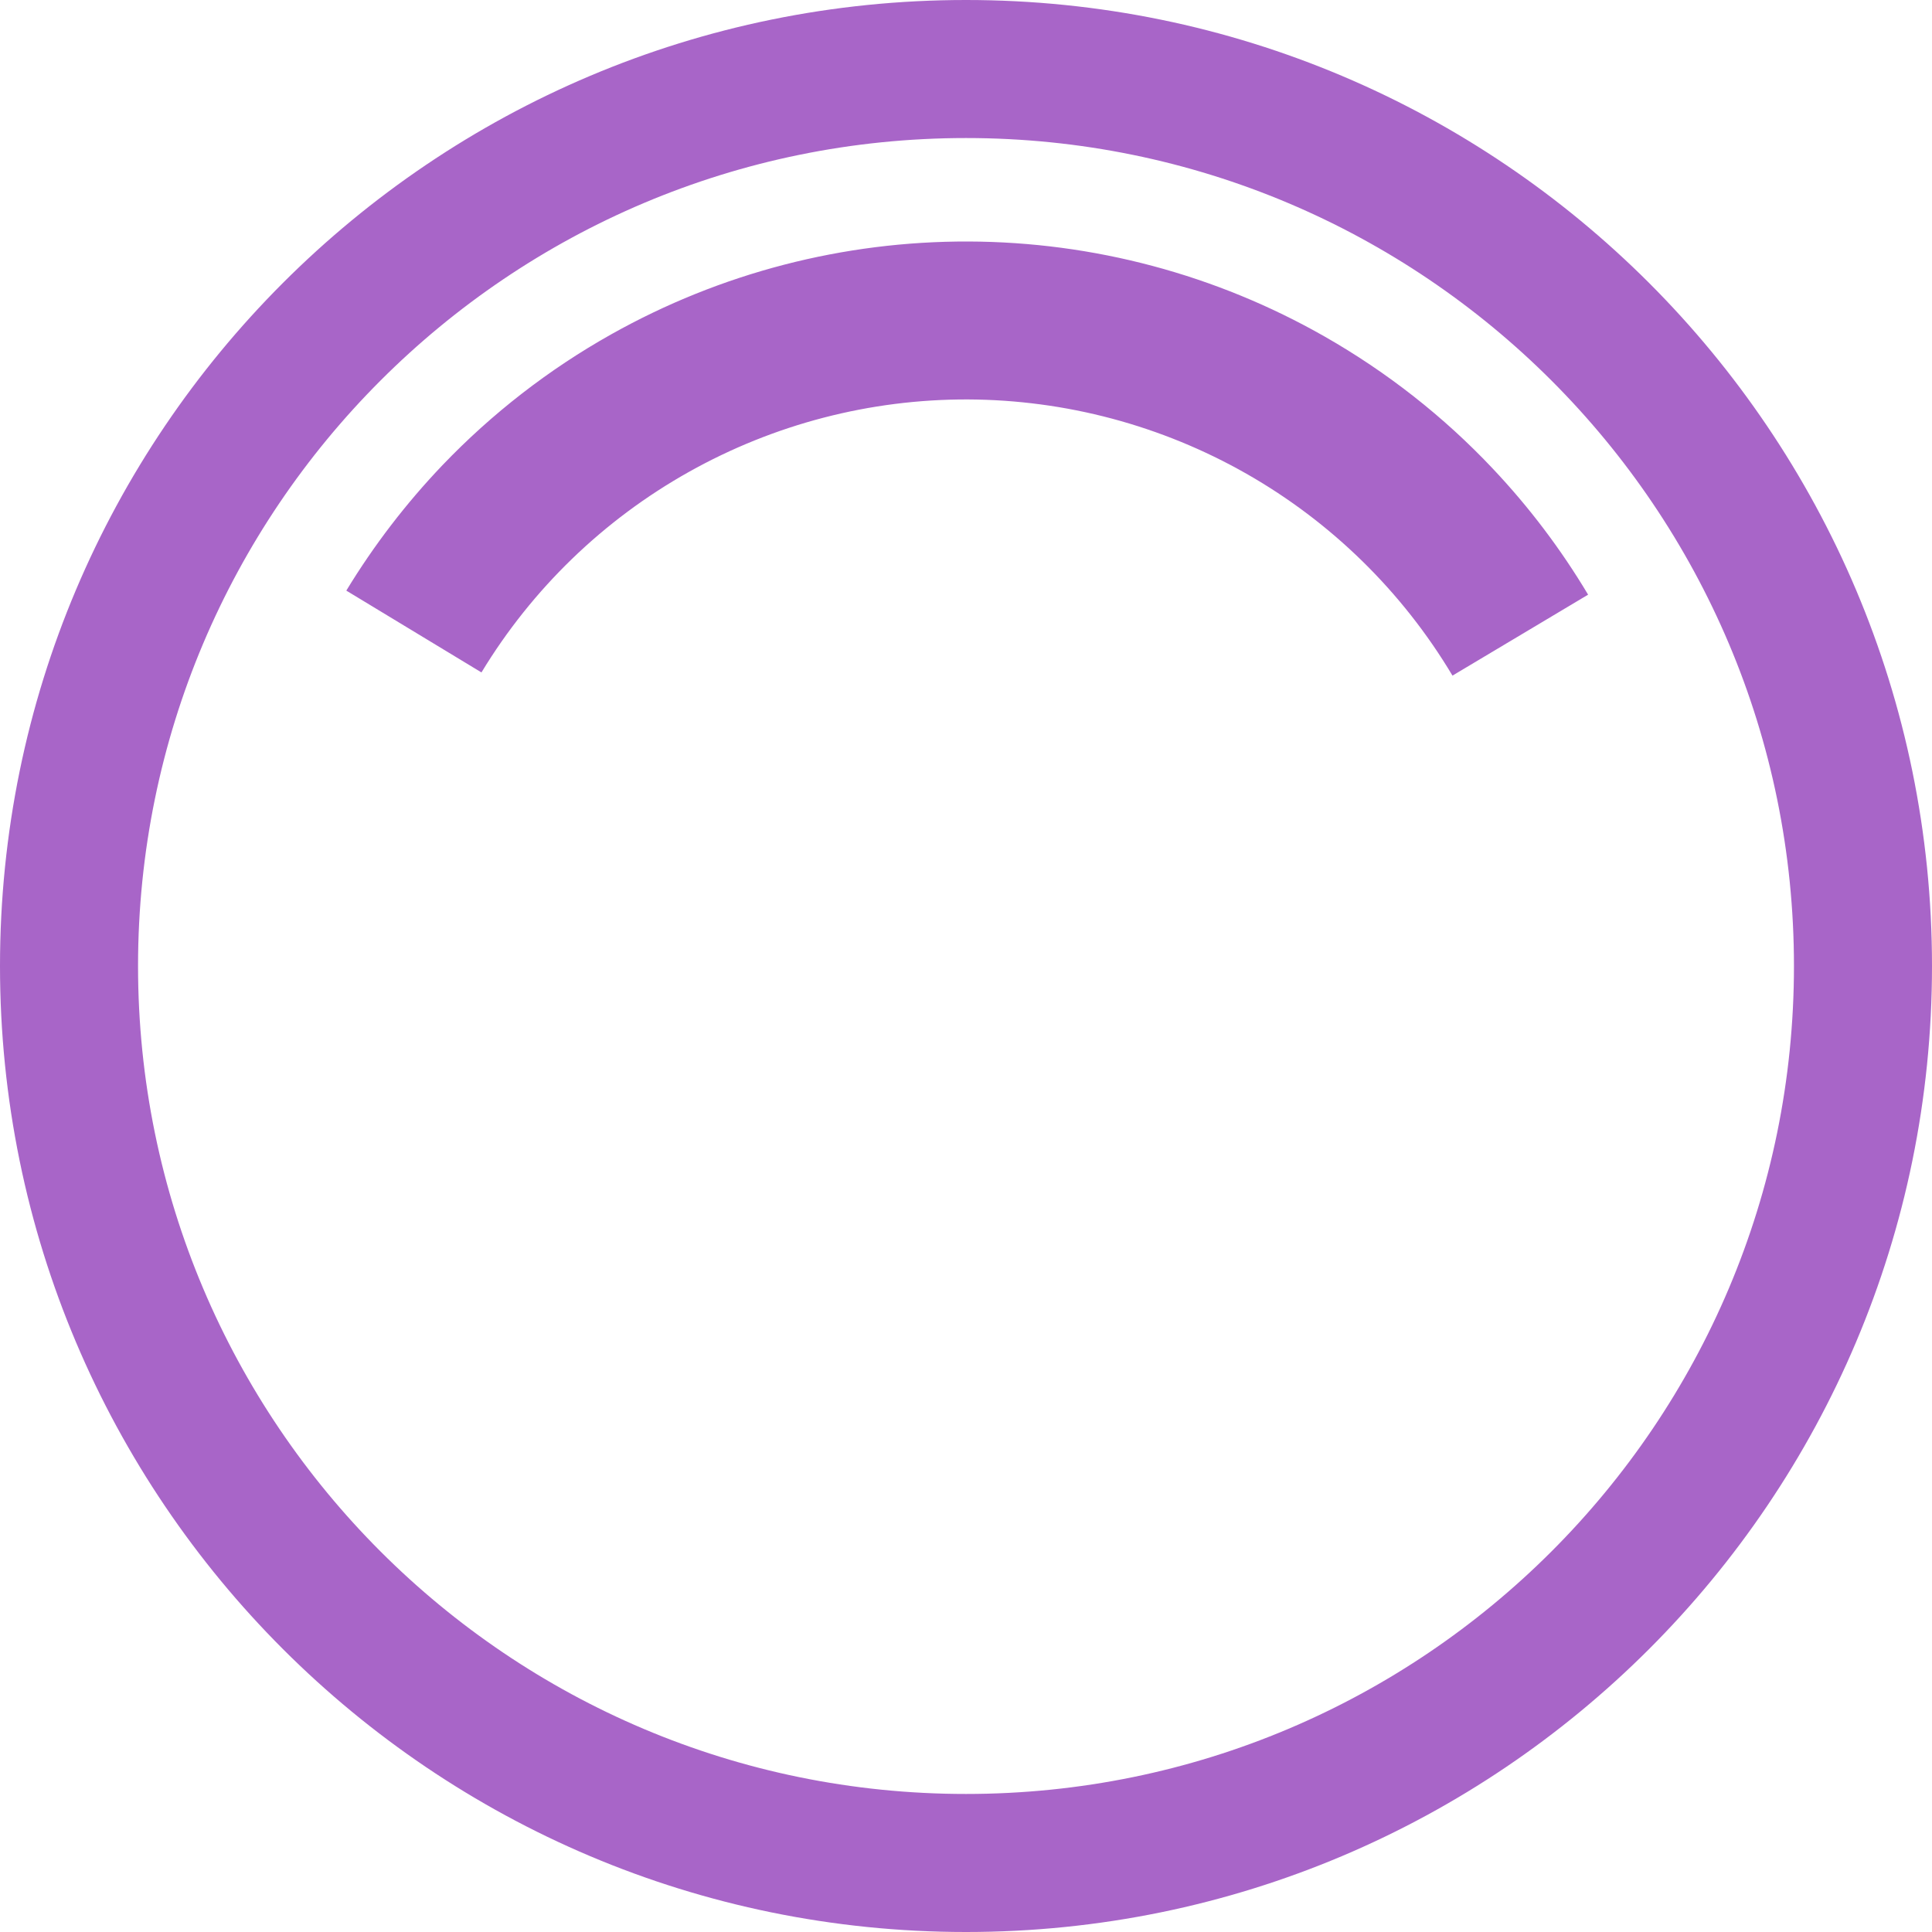
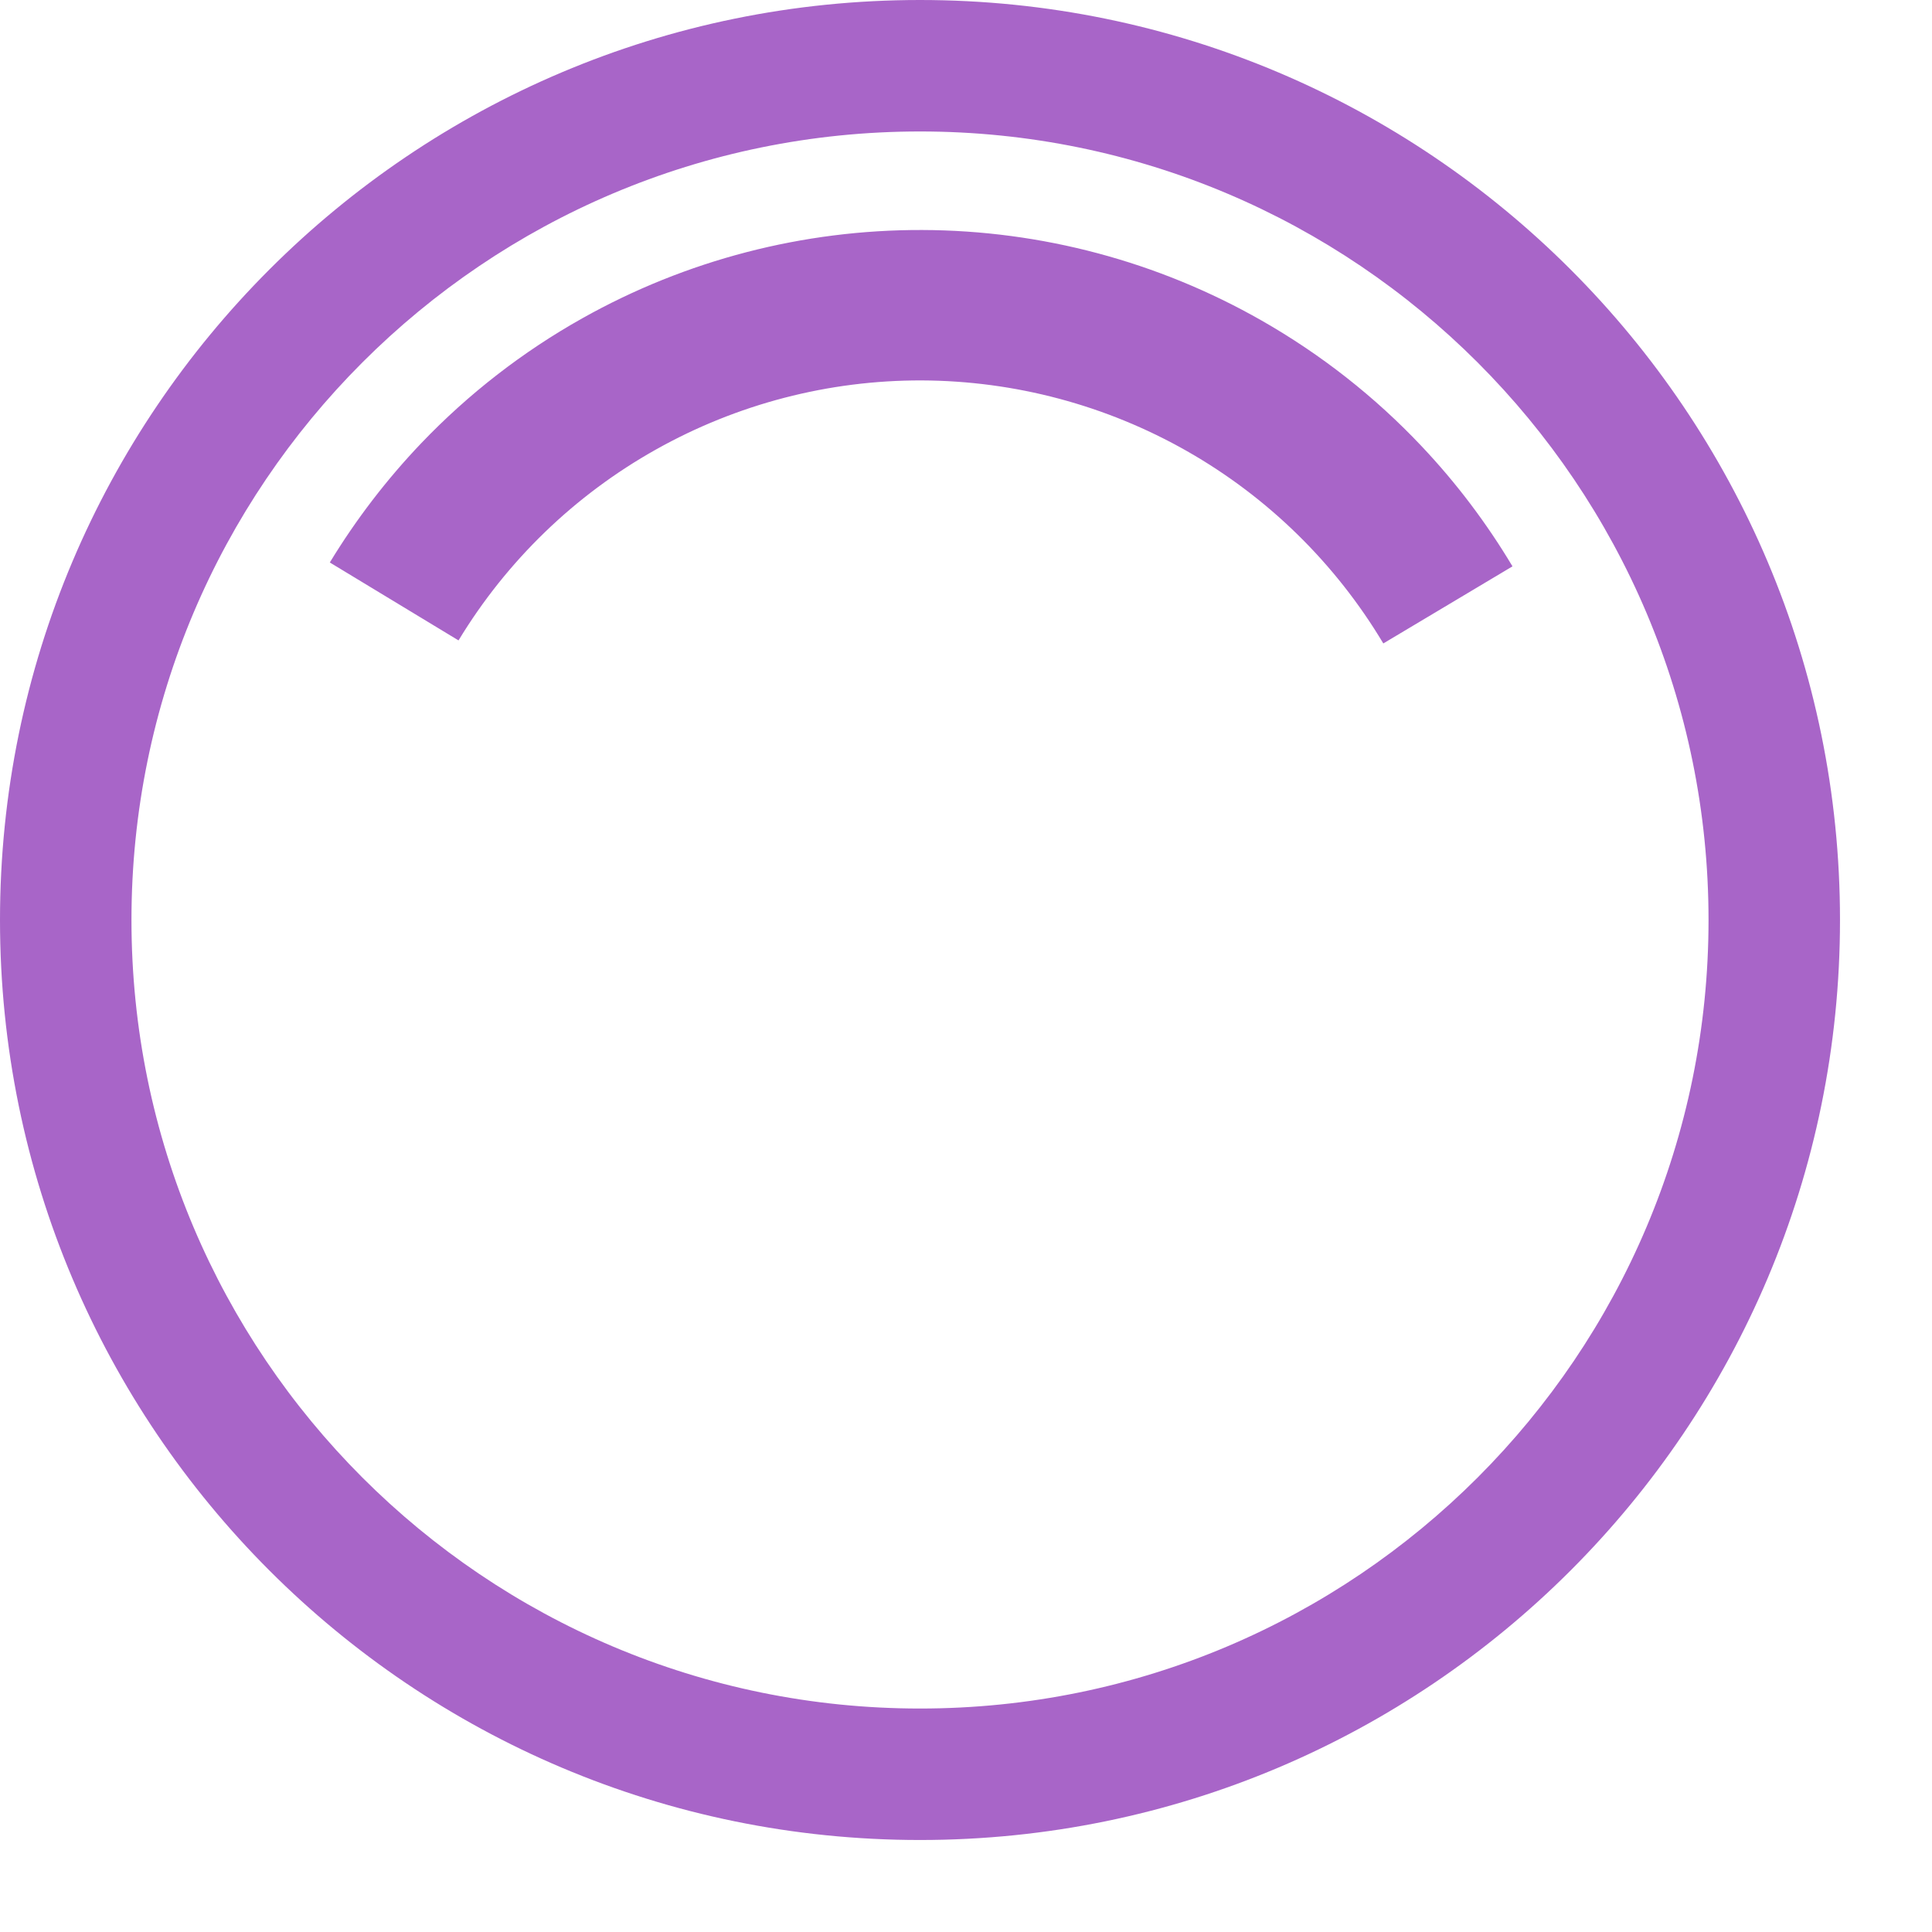
- <svg xmlns="http://www.w3.org/2000/svg" width="20" height="20" viewBox="0 0 20 20" fill="none">
+ <svg xmlns="http://www.w3.org/2000/svg" width="20" height="20" viewBox="0 0 21 21" fill="none">
  <path fill-rule="evenodd" clip-rule="evenodd" d="M10 0C4.477 0 0 4.477 0 10C0 15.523 4.477 20 10 20C15.523 20 20 15.523 20 10C20 4.477 15.523 0 10 0ZM1.429 10C1.429 5.266 5.266 1.429 10 1.429C14.734 1.429 18.571 5.266 18.571 10C18.571 14.734 14.734 18.571 10 18.571C5.266 18.571 1.429 14.734 1.429 10ZM12.903 4.904C13.783 5.405 14.517 6.125 15.036 6.994L16.44 6.156C16.158 5.684 15.828 5.248 15.454 4.852C14.947 4.314 14.36 3.853 13.713 3.484C12.589 2.843 11.318 2.504 10.024 2.5C8.731 2.496 7.458 2.826 6.329 3.46C5.68 3.824 5.091 4.282 4.58 4.816C4.204 5.21 3.87 5.645 3.585 6.114L4.984 6.961C5.508 6.096 6.247 5.381 7.13 4.886C8.012 4.391 9.007 4.132 10.019 4.135C11.031 4.139 12.024 4.404 12.903 4.904Z" fill="#A865C8" />
</svg>
